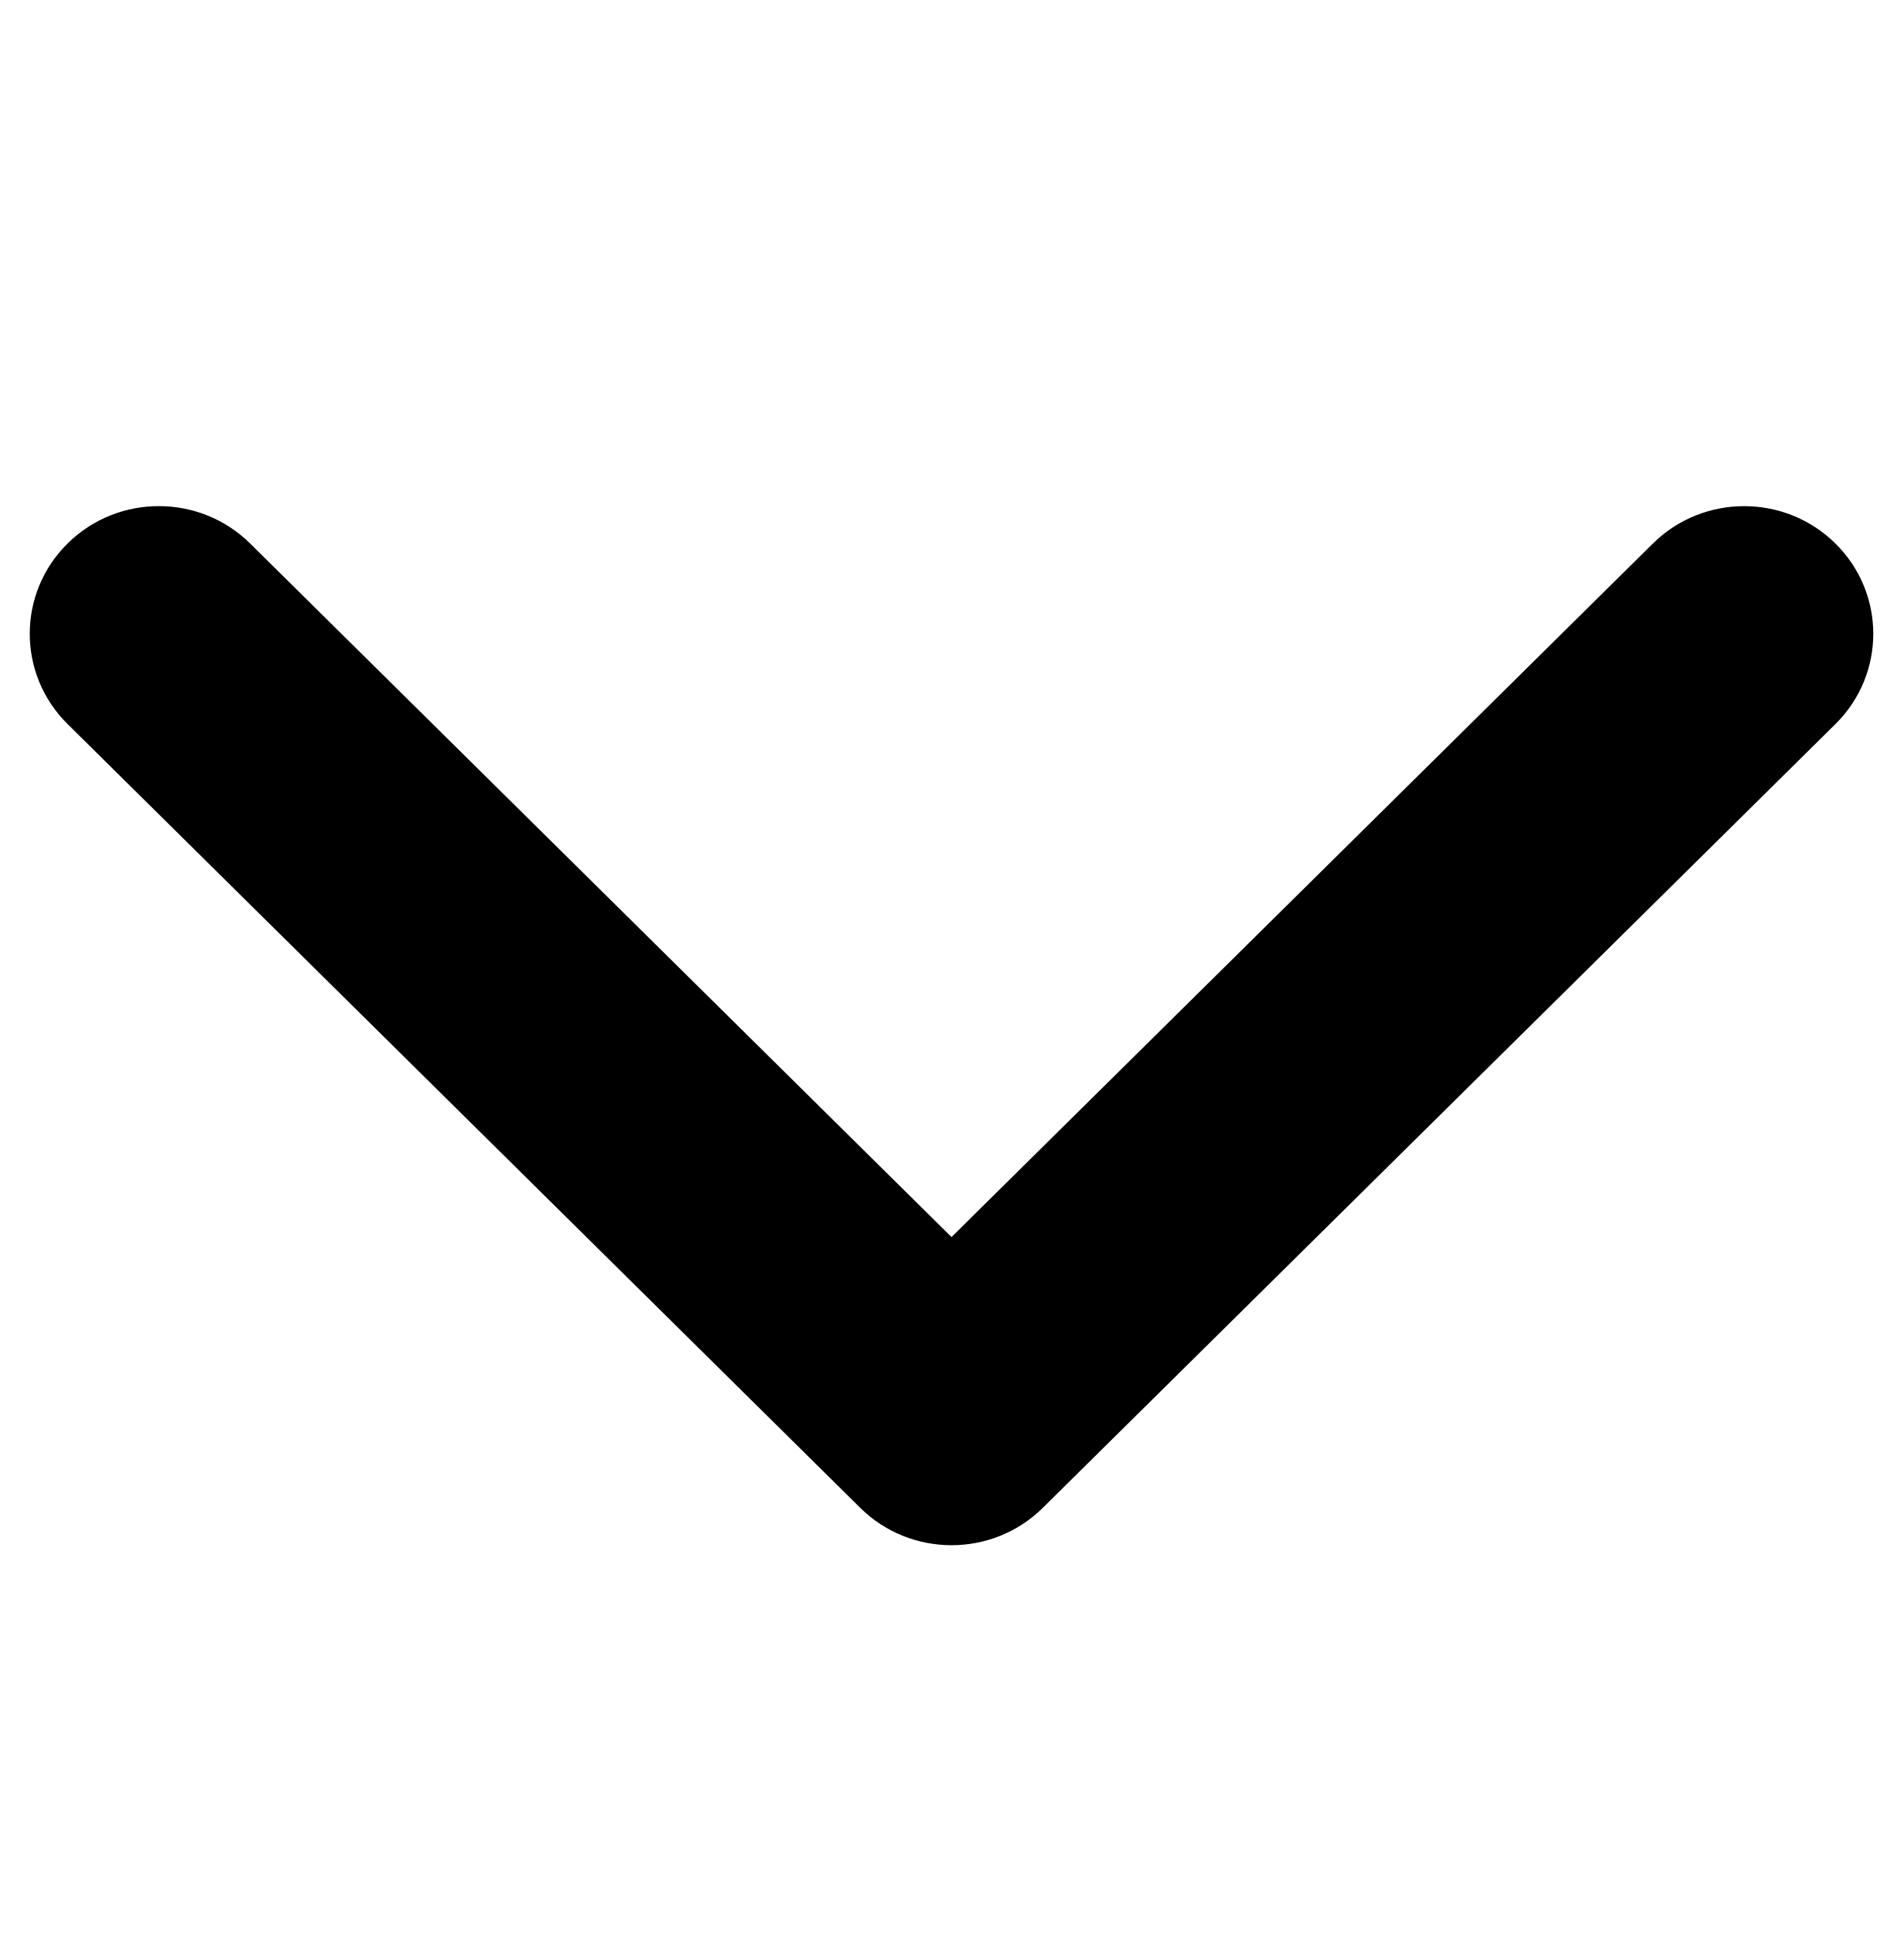
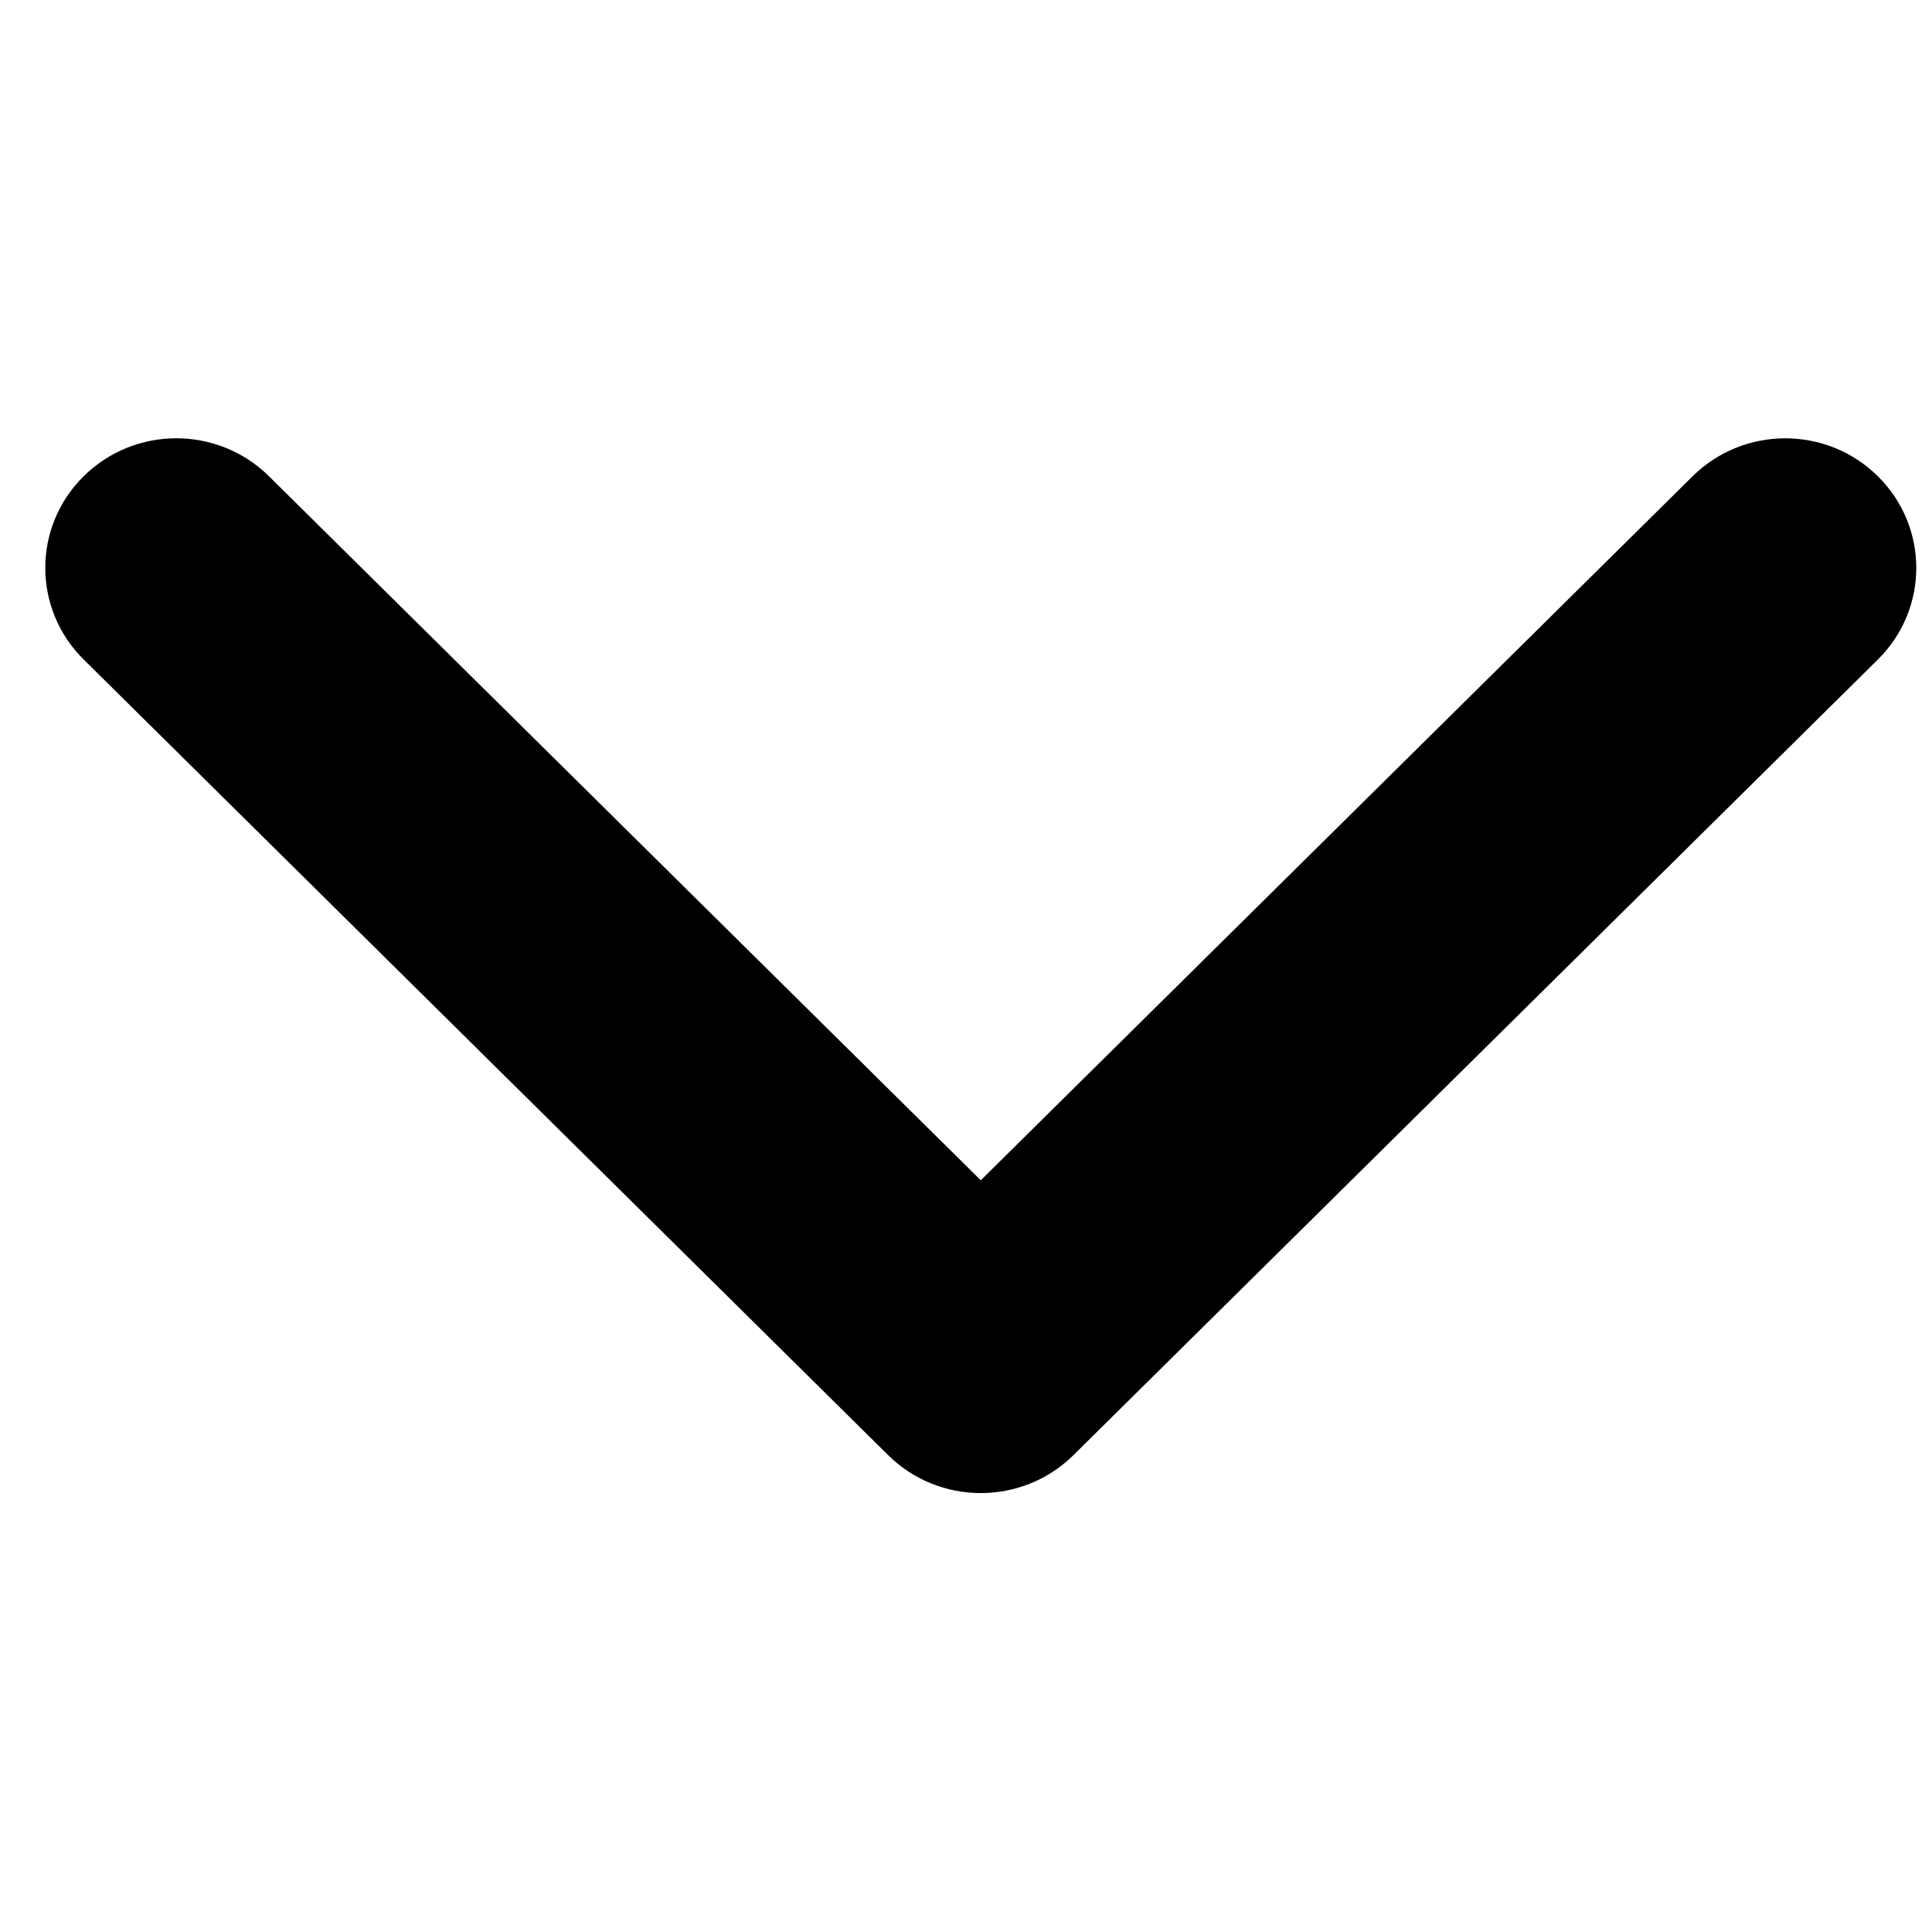
- <svg xmlns="http://www.w3.org/2000/svg" width="128px" height="130px" viewBox="0 0 128 130" version="1.1">
+ <svg xmlns="http://www.w3.org/2000/svg" width="128px" height="128px" viewBox="0 0 128 128" version="1.1">
  <defs />
  <g id="Page-1" stroke="none" stroke-width="1" fill="none" fill-rule="evenodd">
    <g id="navigate-down" fill="#000000">
-       <g transform="translate(2, 34)" id="Shape">
-         <path d="M61.979,69.92 C59.757,69.92 57.536,69.081 55.842,67.407 L2.543,14.694 C-0.847,11.341 -0.847,5.904 2.543,2.552 C5.932,-0.8 11.428,-0.8 14.819,2.552 L61.979,49.196 L109.139,2.554 C112.529,-0.798 118.025,-0.798 121.414,2.554 C124.806,5.906 124.806,11.342 121.414,14.695 L68.116,67.409 C66.421,69.083 64.2,69.92 61.979,69.92 L61.979,69.92 Z" />
+       <g transform="translate(3, 29)" id="Page-1">
+         <g>
+           <g id="navigate-down">
+             <g id="Shape">
+               <path d="M61.979,69.92 C59.757,69.92 57.536,69.081 55.842,67.407 L2.543,14.694 C-0.847,11.341 -0.847,5.904 2.543,2.552 C5.932,-0.8 11.428,-0.8 14.819,2.552 L61.979,49.196 L109.139,2.554 C112.529,-0.798 118.025,-0.798 121.414,2.554 C124.806,5.906 124.806,11.342 121.414,14.695 L68.116,67.409 C66.421,69.083 64.2,69.92 61.979,69.92 L61.979,69.92 L61.979,69.92 Z" />
+             </g>
+           </g>
+         </g>
      </g>
    </g>
  </g>
</svg>
